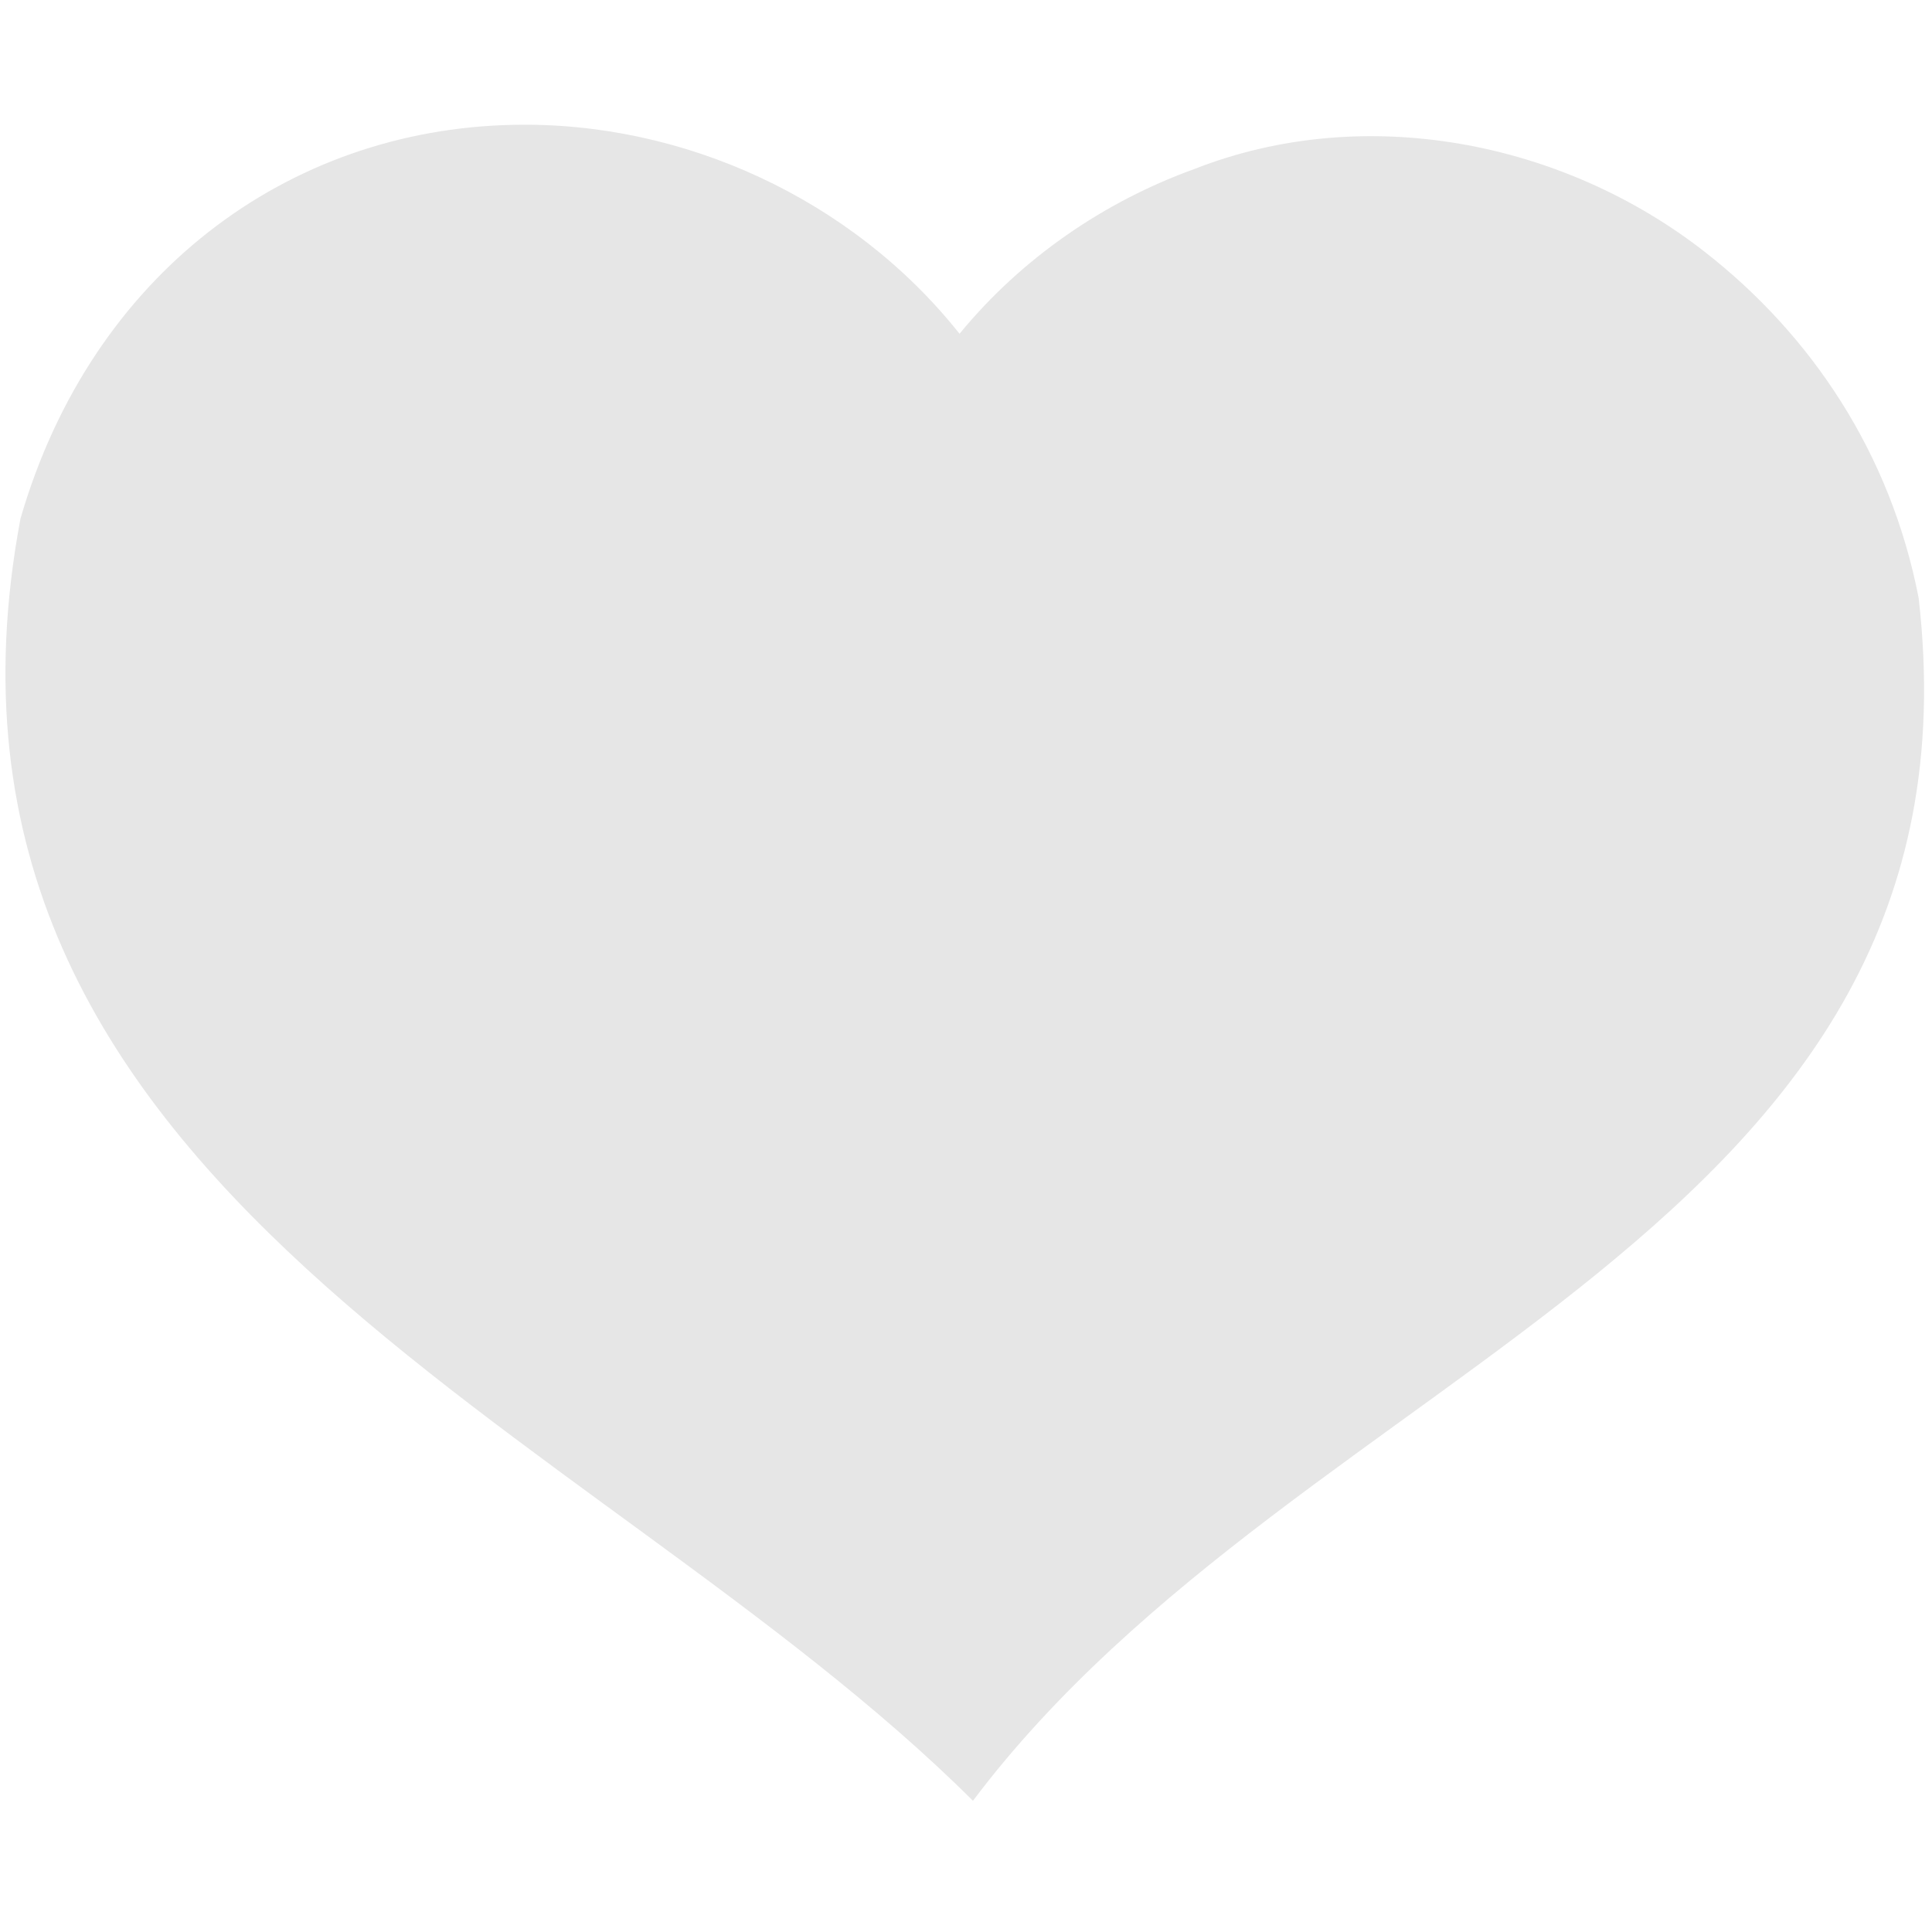
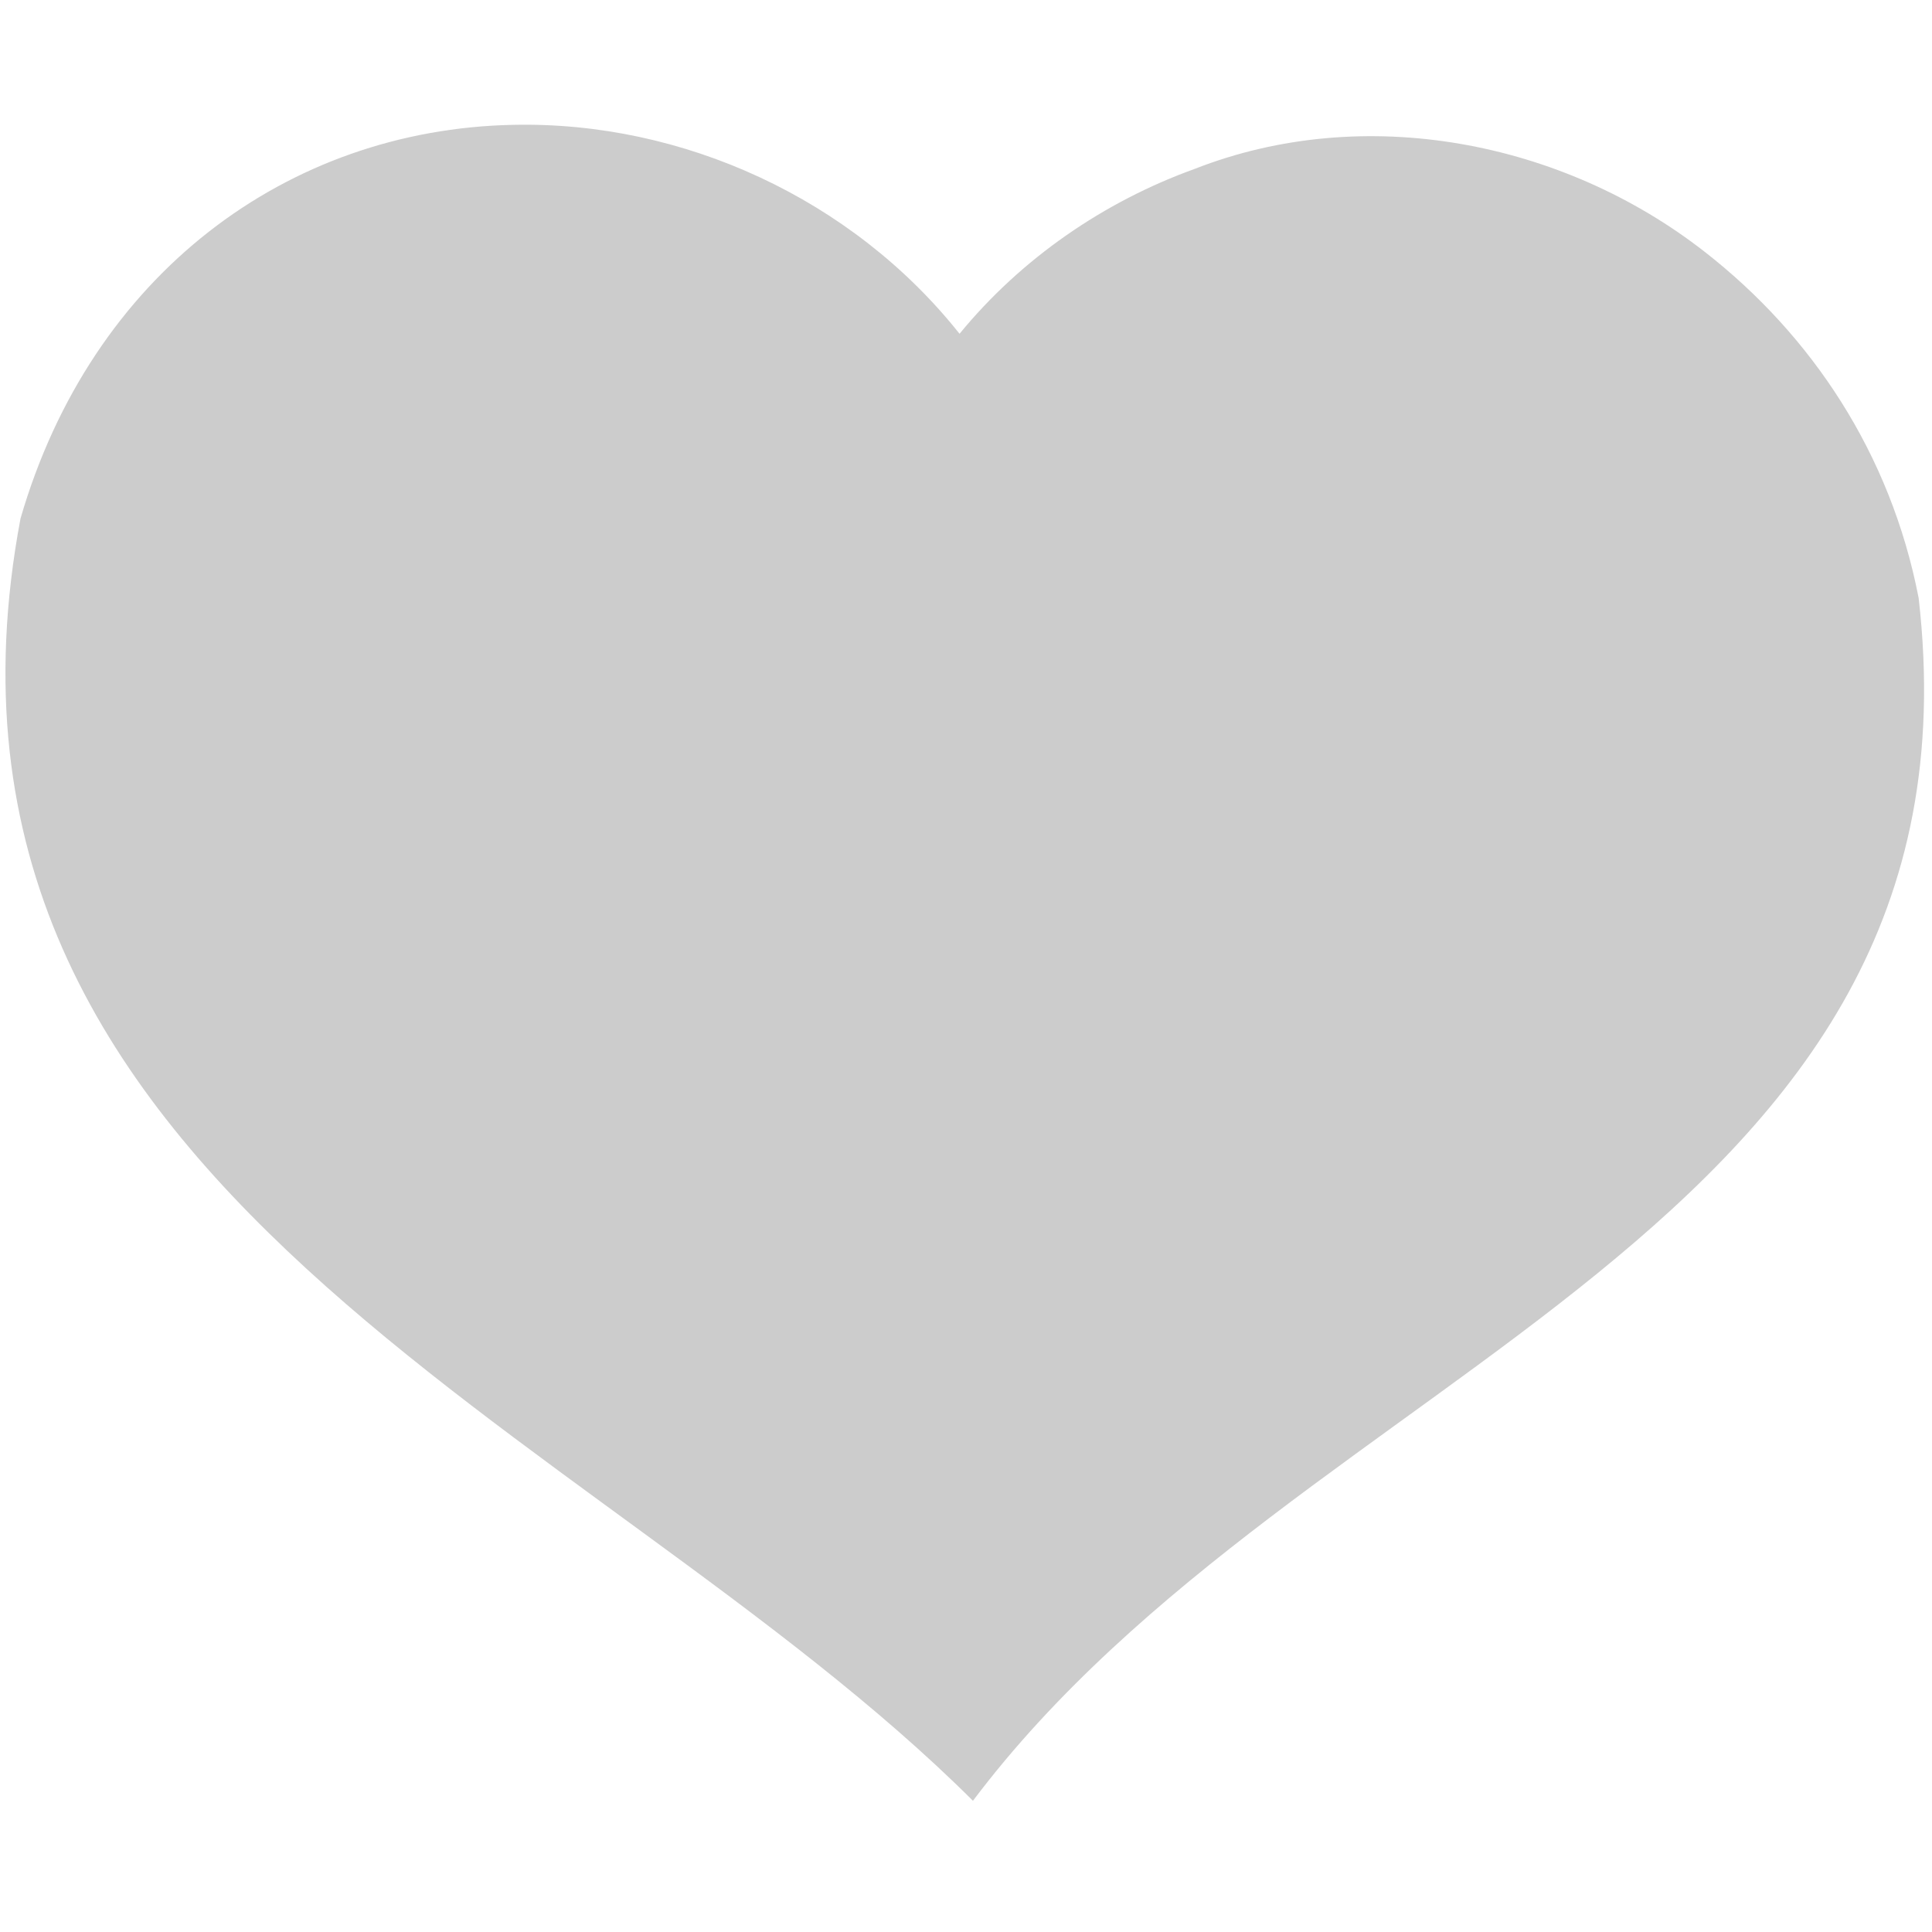
<svg xmlns="http://www.w3.org/2000/svg" viewBox="0 0 50 50" id="svg2" version="1.1" width="50" height="50">
  <defs id="defs4">
    <filter id="filter3956">
      <feGaussianBlur stdDeviation="2.7" id="feGaussianBlur7" />
    </filter>
    <filter height="1.213" id="filter3763" width="1.18" x="-0.09" y="-0.107">
      <feGaussianBlur stdDeviation="6.895" id="feGaussianBlur10" />
    </filter>
    <linearGradient gradientUnits="userSpaceOnUse" id="linearGradient5012" x1="92.562" x2="-31.666" y1="333.787" y2="25.535" gradientTransform="matrix(1.03788,0,0,1.03788,215.5715,-17.51115)">
      <stop offset="0" stop-color="#6e0000" id="stop13" />
      <stop offset=".447" stop-color="#b60000" id="stop15" />
      <stop offset=".843" stop-color="#ad0000" id="stop17" />
      <stop offset="1" stop-color="#e90000" id="stop19" />
    </linearGradient>
    <linearGradient gradientTransform="matrix(0.49866,0.50081,0.56341,-0.44229,-436.9064,110.9259)" gradientUnits="userSpaceOnUse" id="linearGradient5014" x1="194.078" x2="332.852" y1="327.477" y2="339.942">
      <stop offset="0" stop-color="#f97373" id="stop22" />
      <stop offset="1" stop-color="#fff" stop-opacity="0" id="stop24" />
    </linearGradient>
  </defs>
-   <path style="fill:#e6e6e6;fill-opacity:1" id="path30" d="M 13.268,3.231 C 7.439,3.355 2.368,7.092 0.531,13.418 -2.737,30.78 15.323,36.778 25.18,46.604 33.737,35.233 51.555,31.959 49.654,15.474 48.926,11.723 46.874,8.669 44.124,6.522 40.438,3.641 35.303,2.651 30.916,4.372 28.569,5.219 26.431,6.689 24.833,8.638 22.057,5.143 17.669,3.132 13.268,3.231 Z" />
+   <path style="fill:#cccccc;fill-opacity:1" id="path30" d="M 13.268,3.231 C 7.439,3.355 2.368,7.092 0.531,13.418 -2.737,30.78 15.323,36.778 25.18,46.604 33.737,35.233 51.555,31.959 49.654,15.474 48.926,11.723 46.874,8.669 44.124,6.522 40.438,3.641 35.303,2.651 30.916,4.372 28.569,5.219 26.431,6.689 24.833,8.638 22.057,5.143 17.669,3.132 13.268,3.231 Z" />
</svg>
